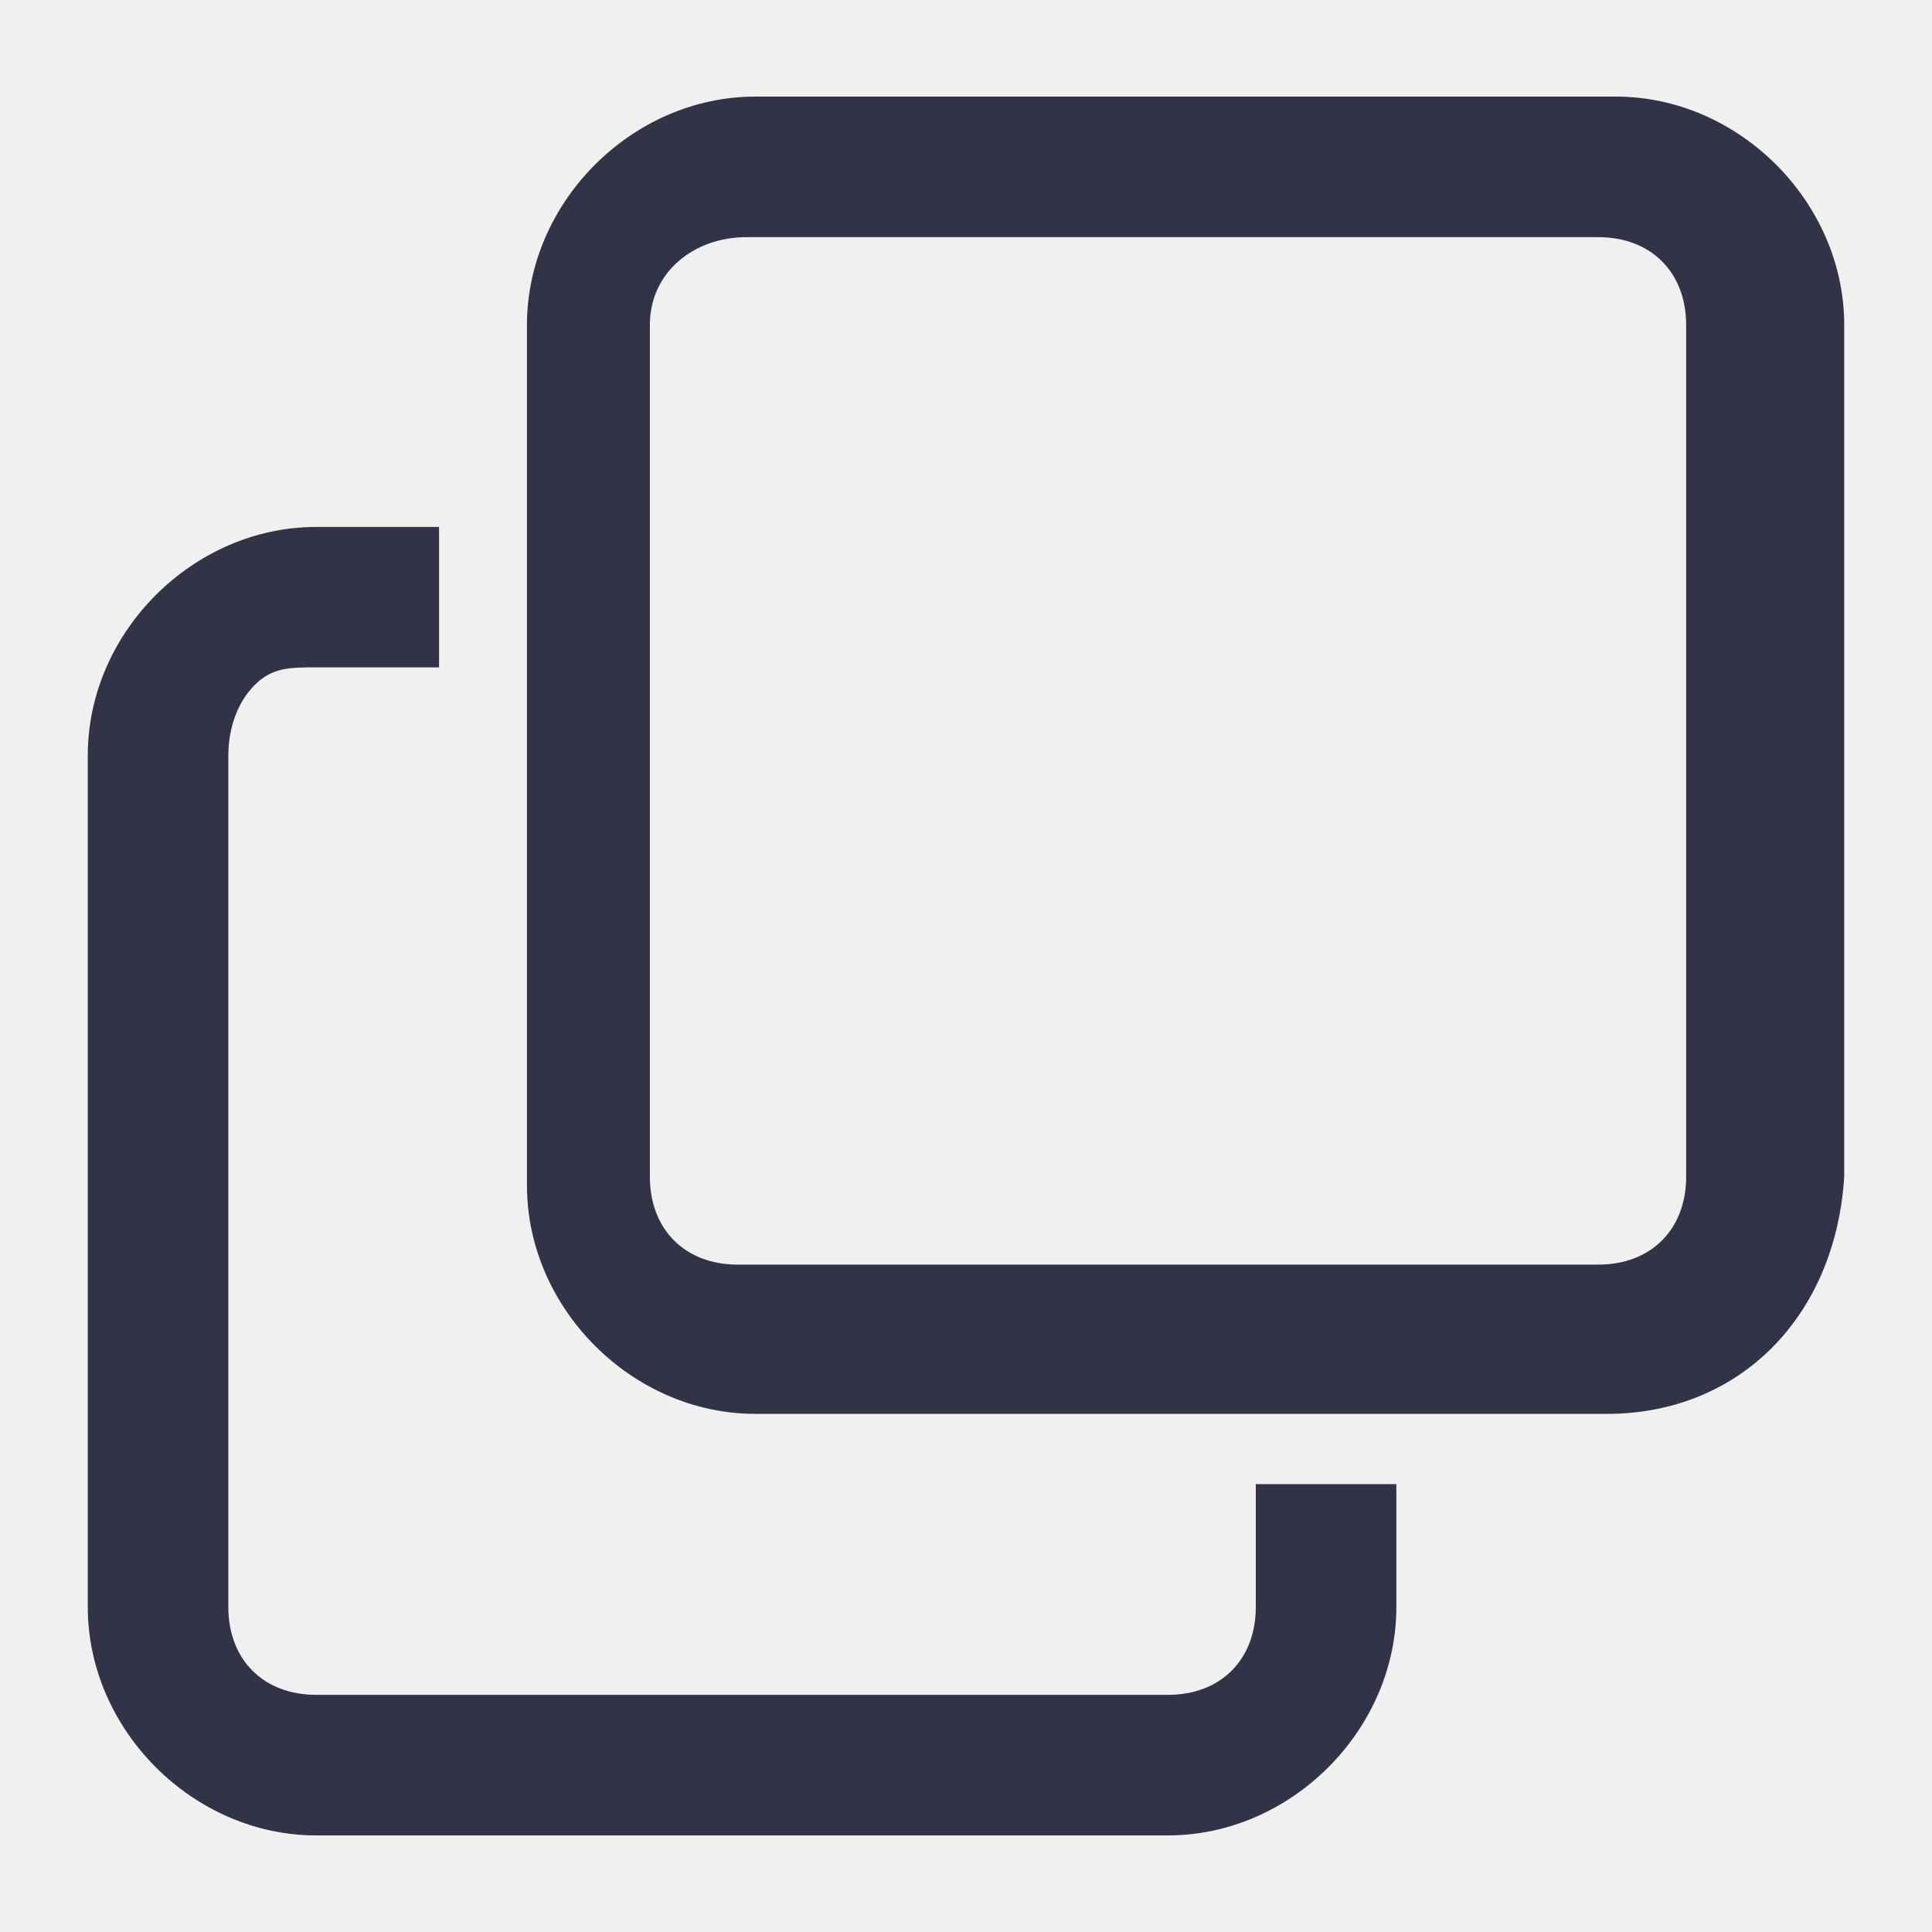
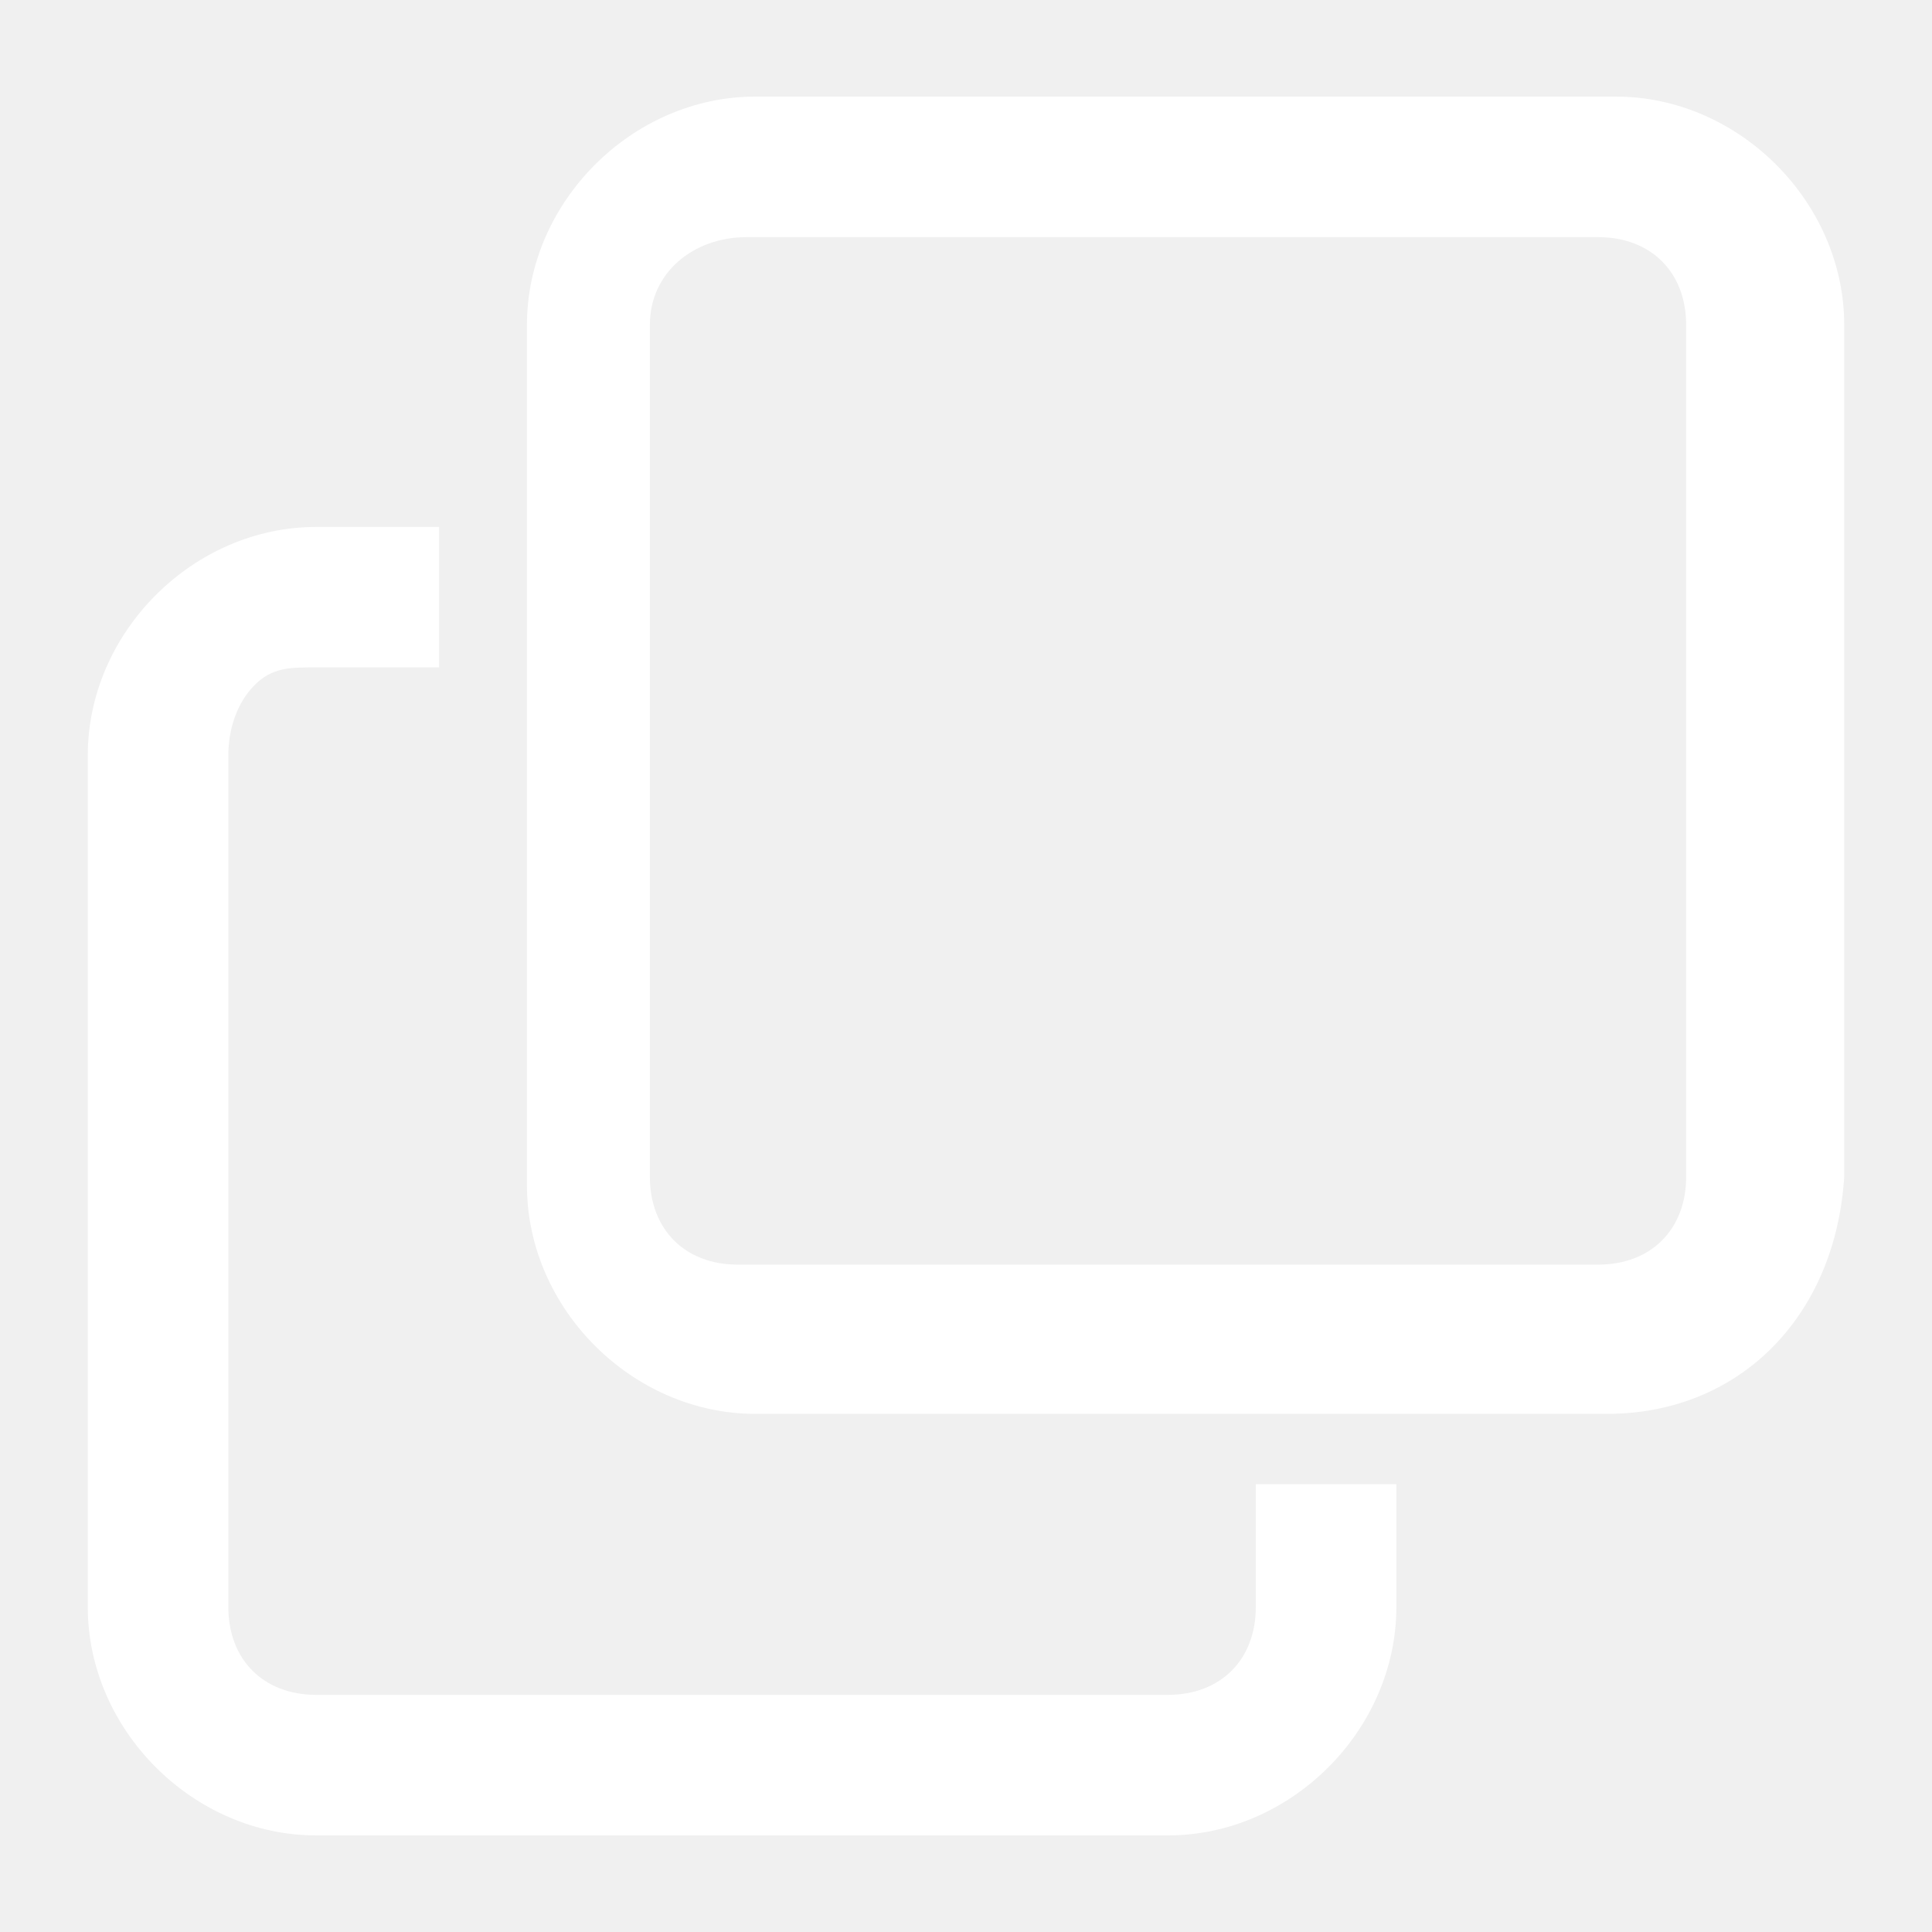
<svg xmlns="http://www.w3.org/2000/svg" width="16px" height="16px" viewBox="0 0 16 16" version="1.1">
  <g id="页面-1" stroke="none" stroke-width="1" fill="none" fill-rule="evenodd">
    <g id="切图" transform="translate(-350, -2688)" fill-rule="nonzero">
      <g id="ic_copy" transform="translate(350, 2688)">
        <rect id="矩形" fill="#FFFFFF" opacity="0" x="0" y="0" width="16" height="16" />
-         <path d="M10.4,13.309 C10.4,13.745 10.109,14.036 9.673,14.036 L2.618,14.036 C2.182,14.036 1.891,13.745 1.891,13.309 L1.891,6.255 C1.891,6.036 1.964,5.818 2.109,5.673 C2.255,5.527 2.4,5.527 2.618,5.527 L3.636,5.527 L3.636,4.364 L2.618,4.364 C1.6,4.364 0.727,5.236 0.727,6.255 L0.727,13.309 C0.727,14.327 1.6,15.2 2.618,15.2 L9.673,15.2 C10.691,15.2 11.564,14.327 11.564,13.309 L11.564,12.291 L10.4,12.291 L10.4,13.309 L10.4,13.309 Z M13.382,0.8 L6.255,0.8 C5.236,0.8 4.364,1.673 4.364,2.691 L4.364,9.818 C4.364,10.836 5.236,11.709 6.255,11.709 L13.309,11.709 C14.4,11.709 15.2,10.909 15.273,9.745 L15.273,2.691 C15.273,1.673 14.4,0.8 13.382,0.8 L13.382,0.8 Z M13.964,9.745 C13.964,10.182 13.673,10.473 13.236,10.473 L6.109,10.473 C5.673,10.473 5.382,10.182 5.382,9.745 L5.382,2.691 C5.382,2.255 5.745,1.964 6.182,1.964 L13.236,1.964 C13.673,1.964 13.964,2.255 13.964,2.691 L13.964,9.745 Z" id="形状" fill="#333347" />
+         <path d="M10.4,13.309 C10.4,13.745 10.109,14.036 9.673,14.036 L2.618,14.036 C2.182,14.036 1.891,13.745 1.891,13.309 L1.891,6.255 C1.891,6.036 1.964,5.818 2.109,5.673 C2.255,5.527 2.4,5.527 2.618,5.527 L3.636,5.527 L3.636,4.364 L2.618,4.364 C1.6,4.364 0.727,5.236 0.727,6.255 L0.727,13.309 C0.727,14.327 1.6,15.2 2.618,15.2 L9.673,15.2 C10.691,15.2 11.564,14.327 11.564,13.309 L11.564,12.291 L10.4,12.291 L10.4,13.309 L10.4,13.309 Z M13.382,0.8 L6.255,0.8 C5.236,0.8 4.364,1.673 4.364,2.691 L4.364,9.818 C4.364,10.836 5.236,11.709 6.255,11.709 L13.309,11.709 C14.4,11.709 15.2,10.909 15.273,9.745 L15.273,2.691 C15.273,1.673 14.4,0.8 13.382,0.8 L13.382,0.8 Z M13.964,9.745 C13.964,10.182 13.673,10.473 13.236,10.473 L6.109,10.473 C5.673,10.473 5.382,10.182 5.382,9.745 L5.382,2.691 C5.382,2.255 5.745,1.964 6.182,1.964 L13.236,1.964 C13.673,1.964 13.964,2.255 13.964,2.691 L13.964,9.745 Z" id="形状" fill="#fff" />
      </g>
    </g>
  </g>
</svg>
